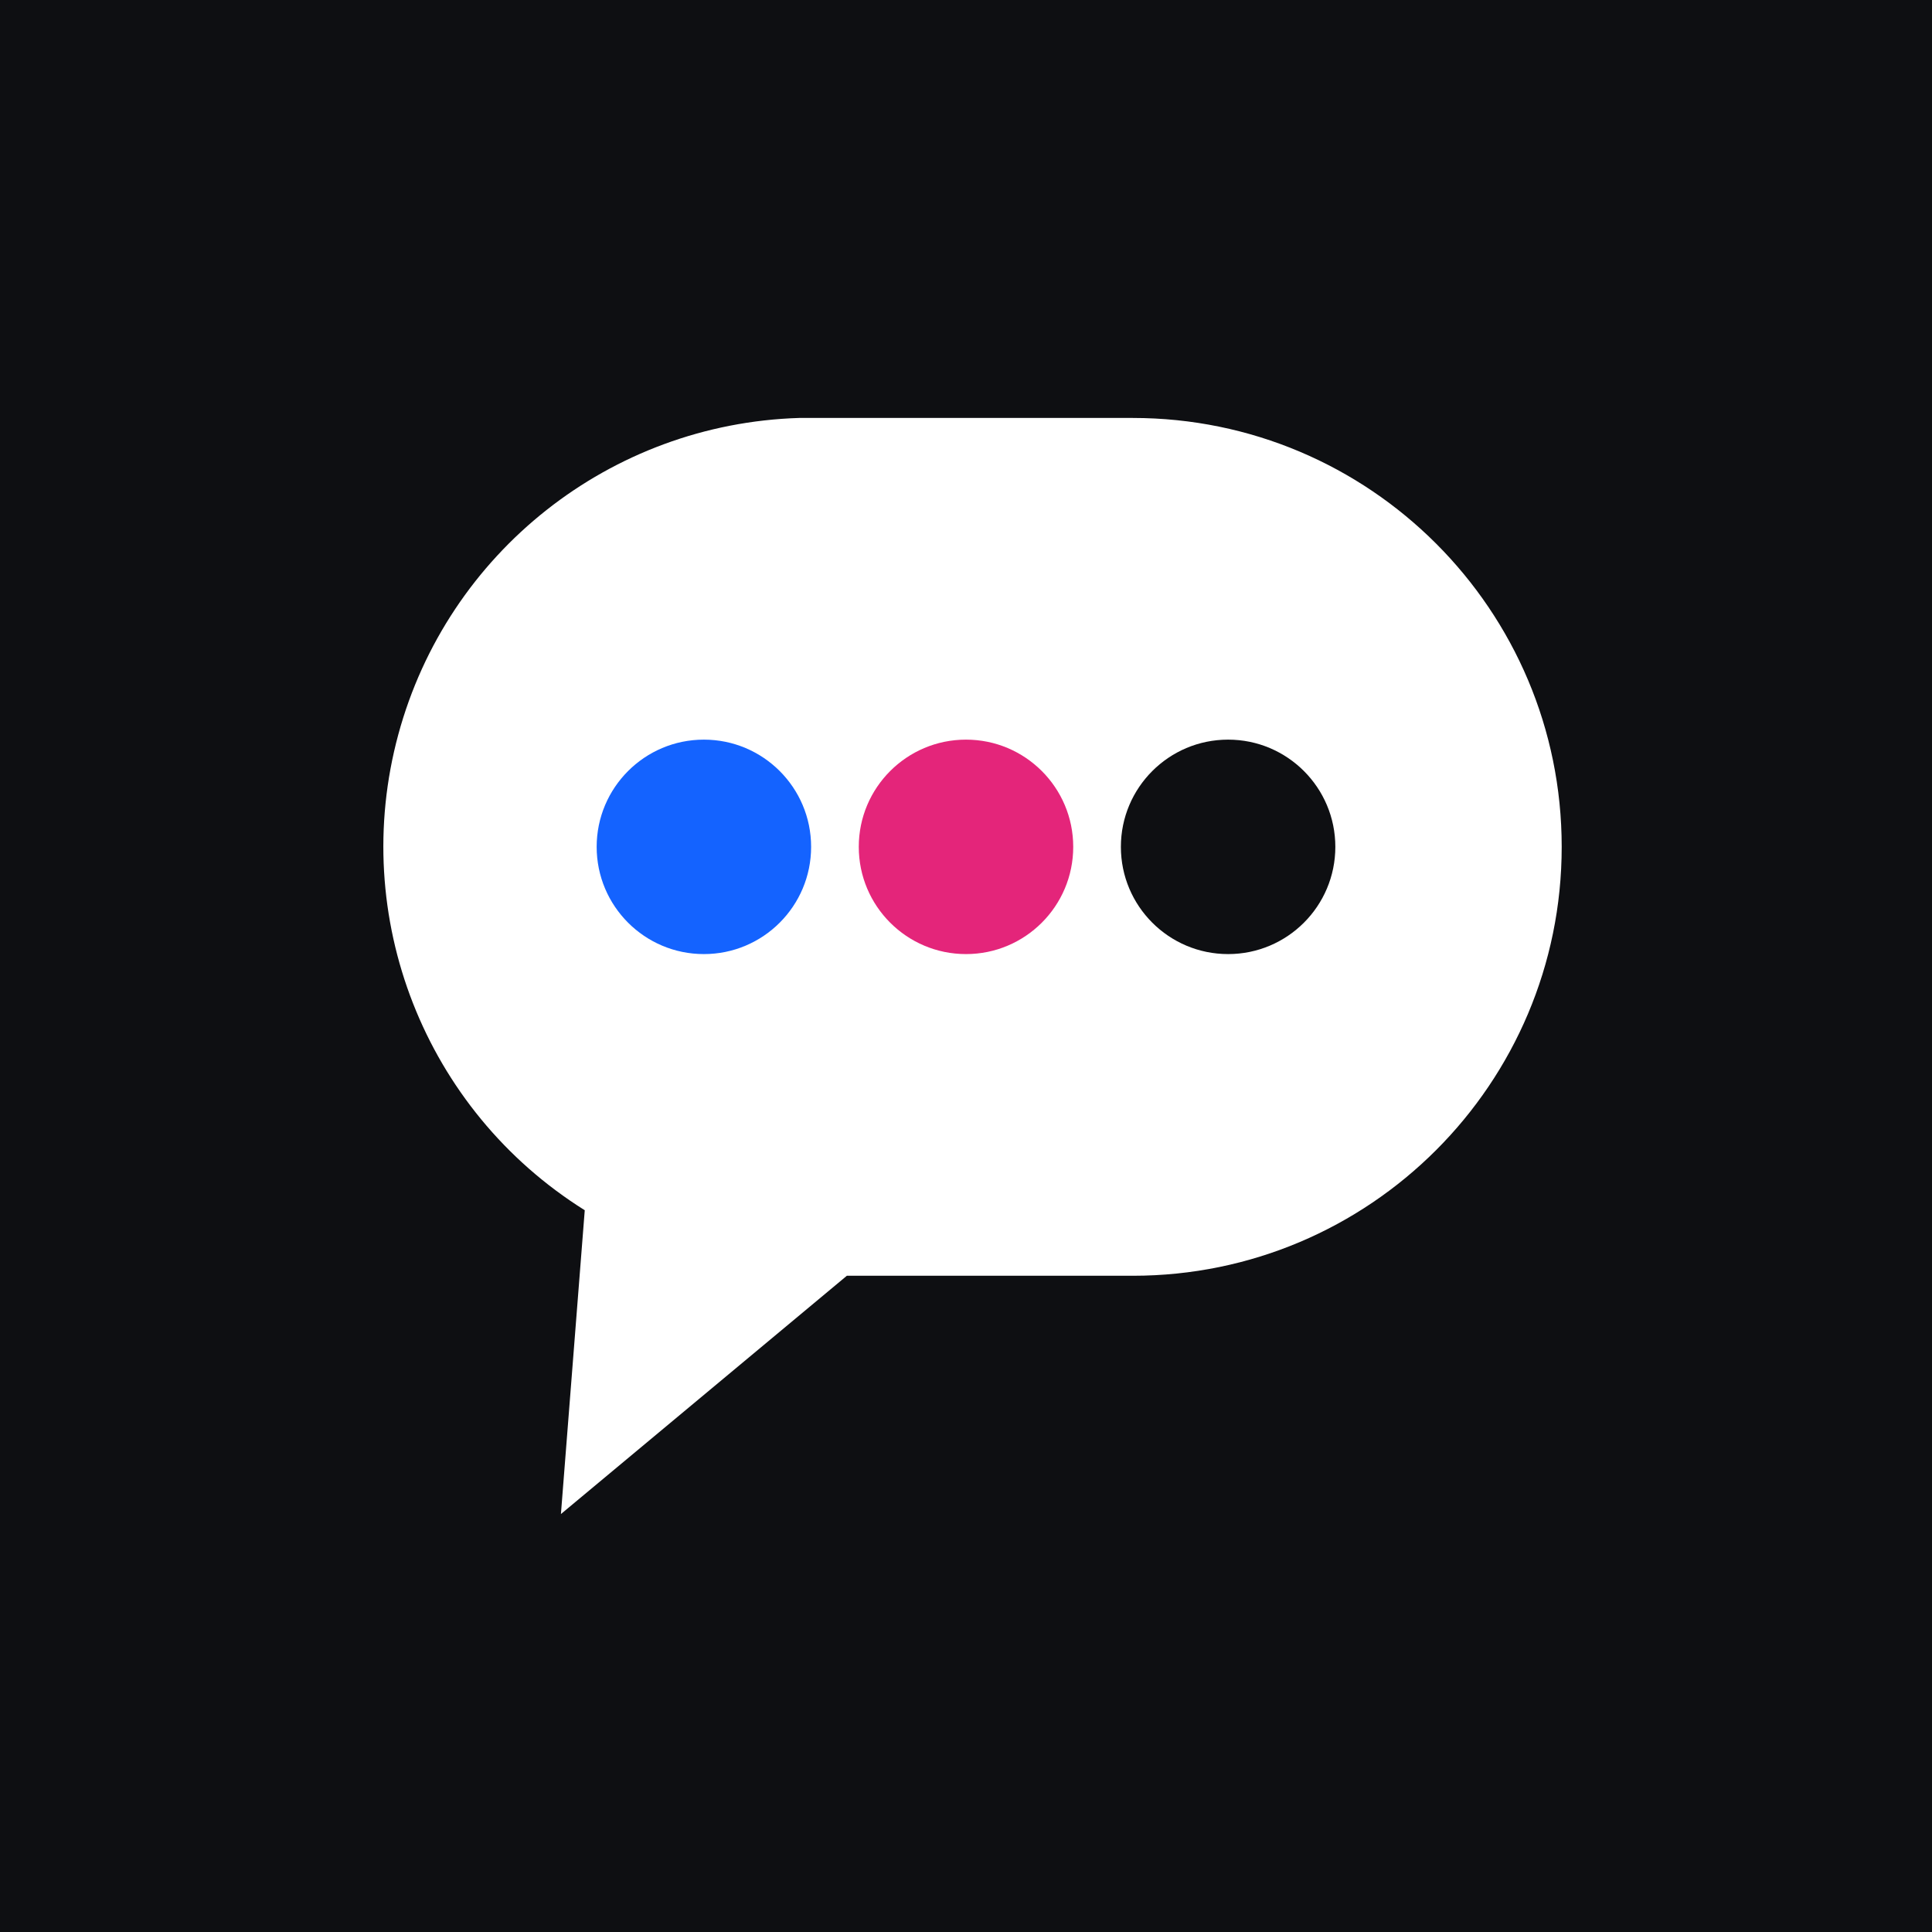
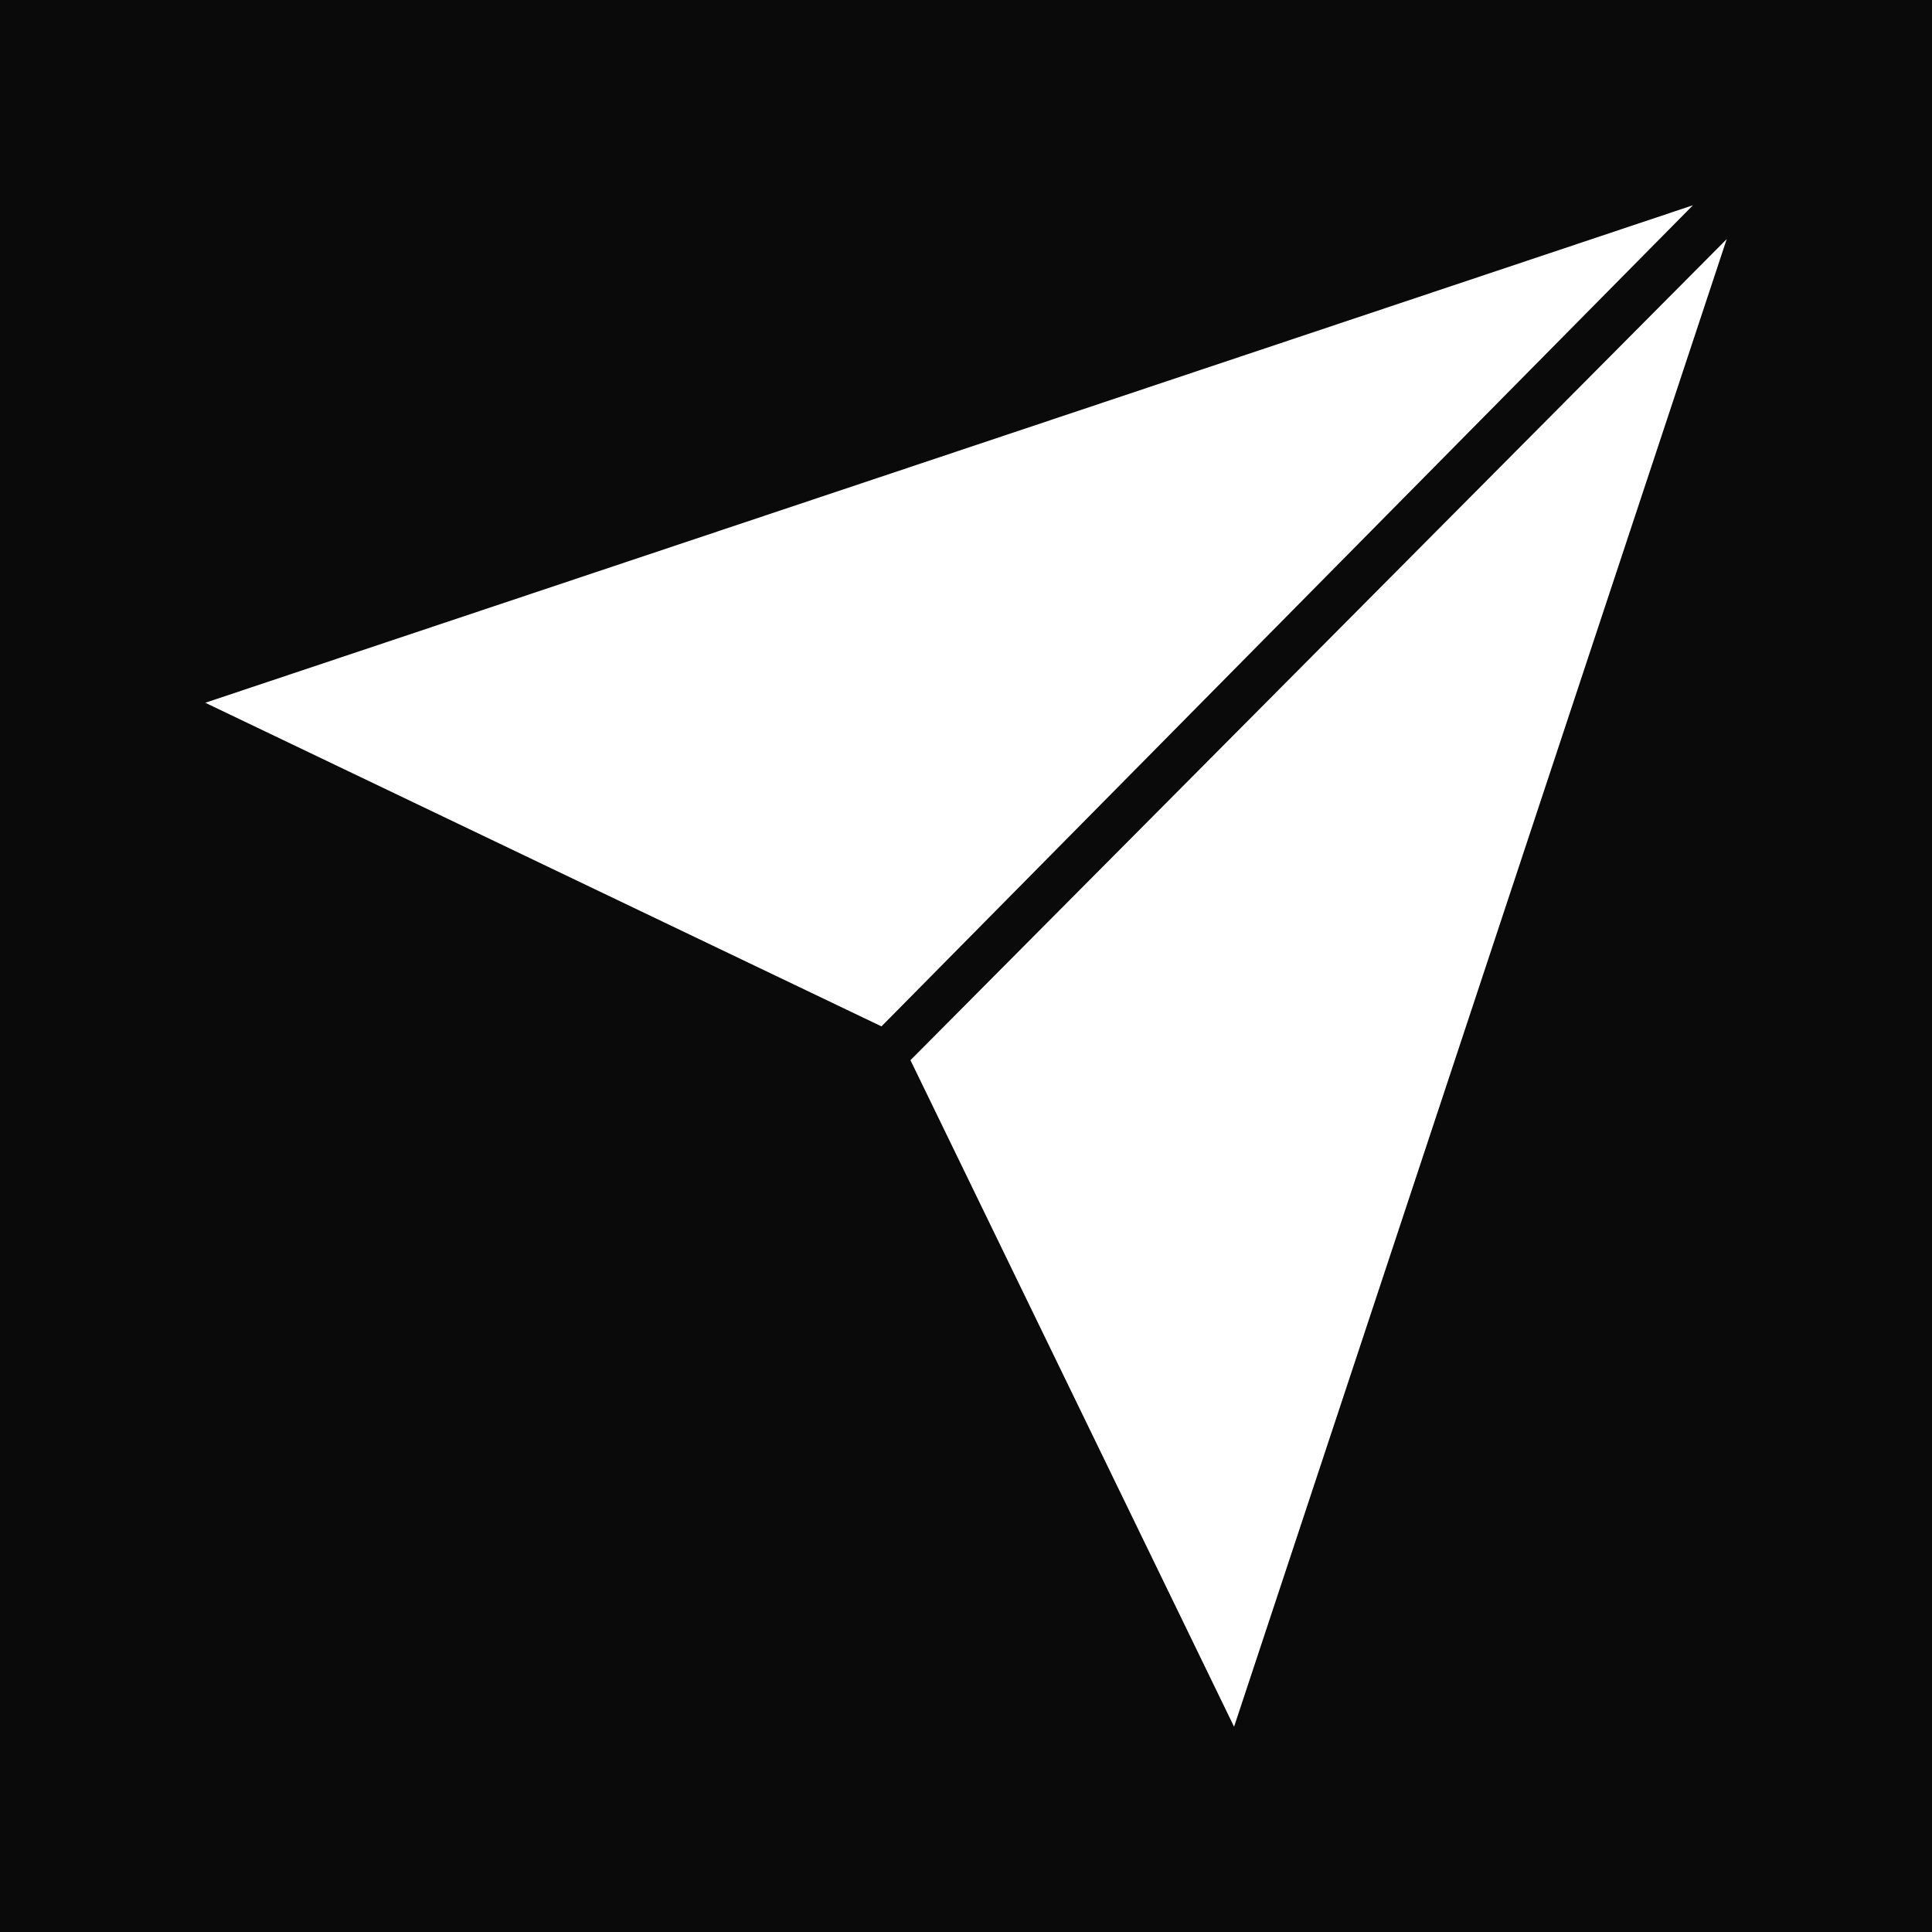
<svg xmlns="http://www.w3.org/2000/svg" viewBox="0 0 120 120">
-   <rect width="120" height="120" rx="0" fill="#0E0F12" />
-   <g transform="translate(60 60) scale(0.74) translate(-60 -62)">
-     <path d="M46 16h28a36 36 0 0 1 0 72H50L26 108l2-25.5A36 36 0 0 1 46 16z" fill="#FFFFFF" />
-     <circle cx="38" cy="52" r="9" fill="#1463FF" />
-     <circle cx="60" cy="52" r="9" fill="#E4257A" />
-     <circle cx="82" cy="52" r="9" fill="#0E0F12" />
+   <rect width="120" height="120" fill="#0A0A0A" />
+   <g fill="#FFFFFF">
+     <g transform="translate(60 60) scale(0.30) translate(-227.5 -283.5)">
+       <path d="M70 229L378 126L210 296Z" />
+       <path d="M216 303L385 133L283 441Z" />
+     </g>
  </g>
</svg>
